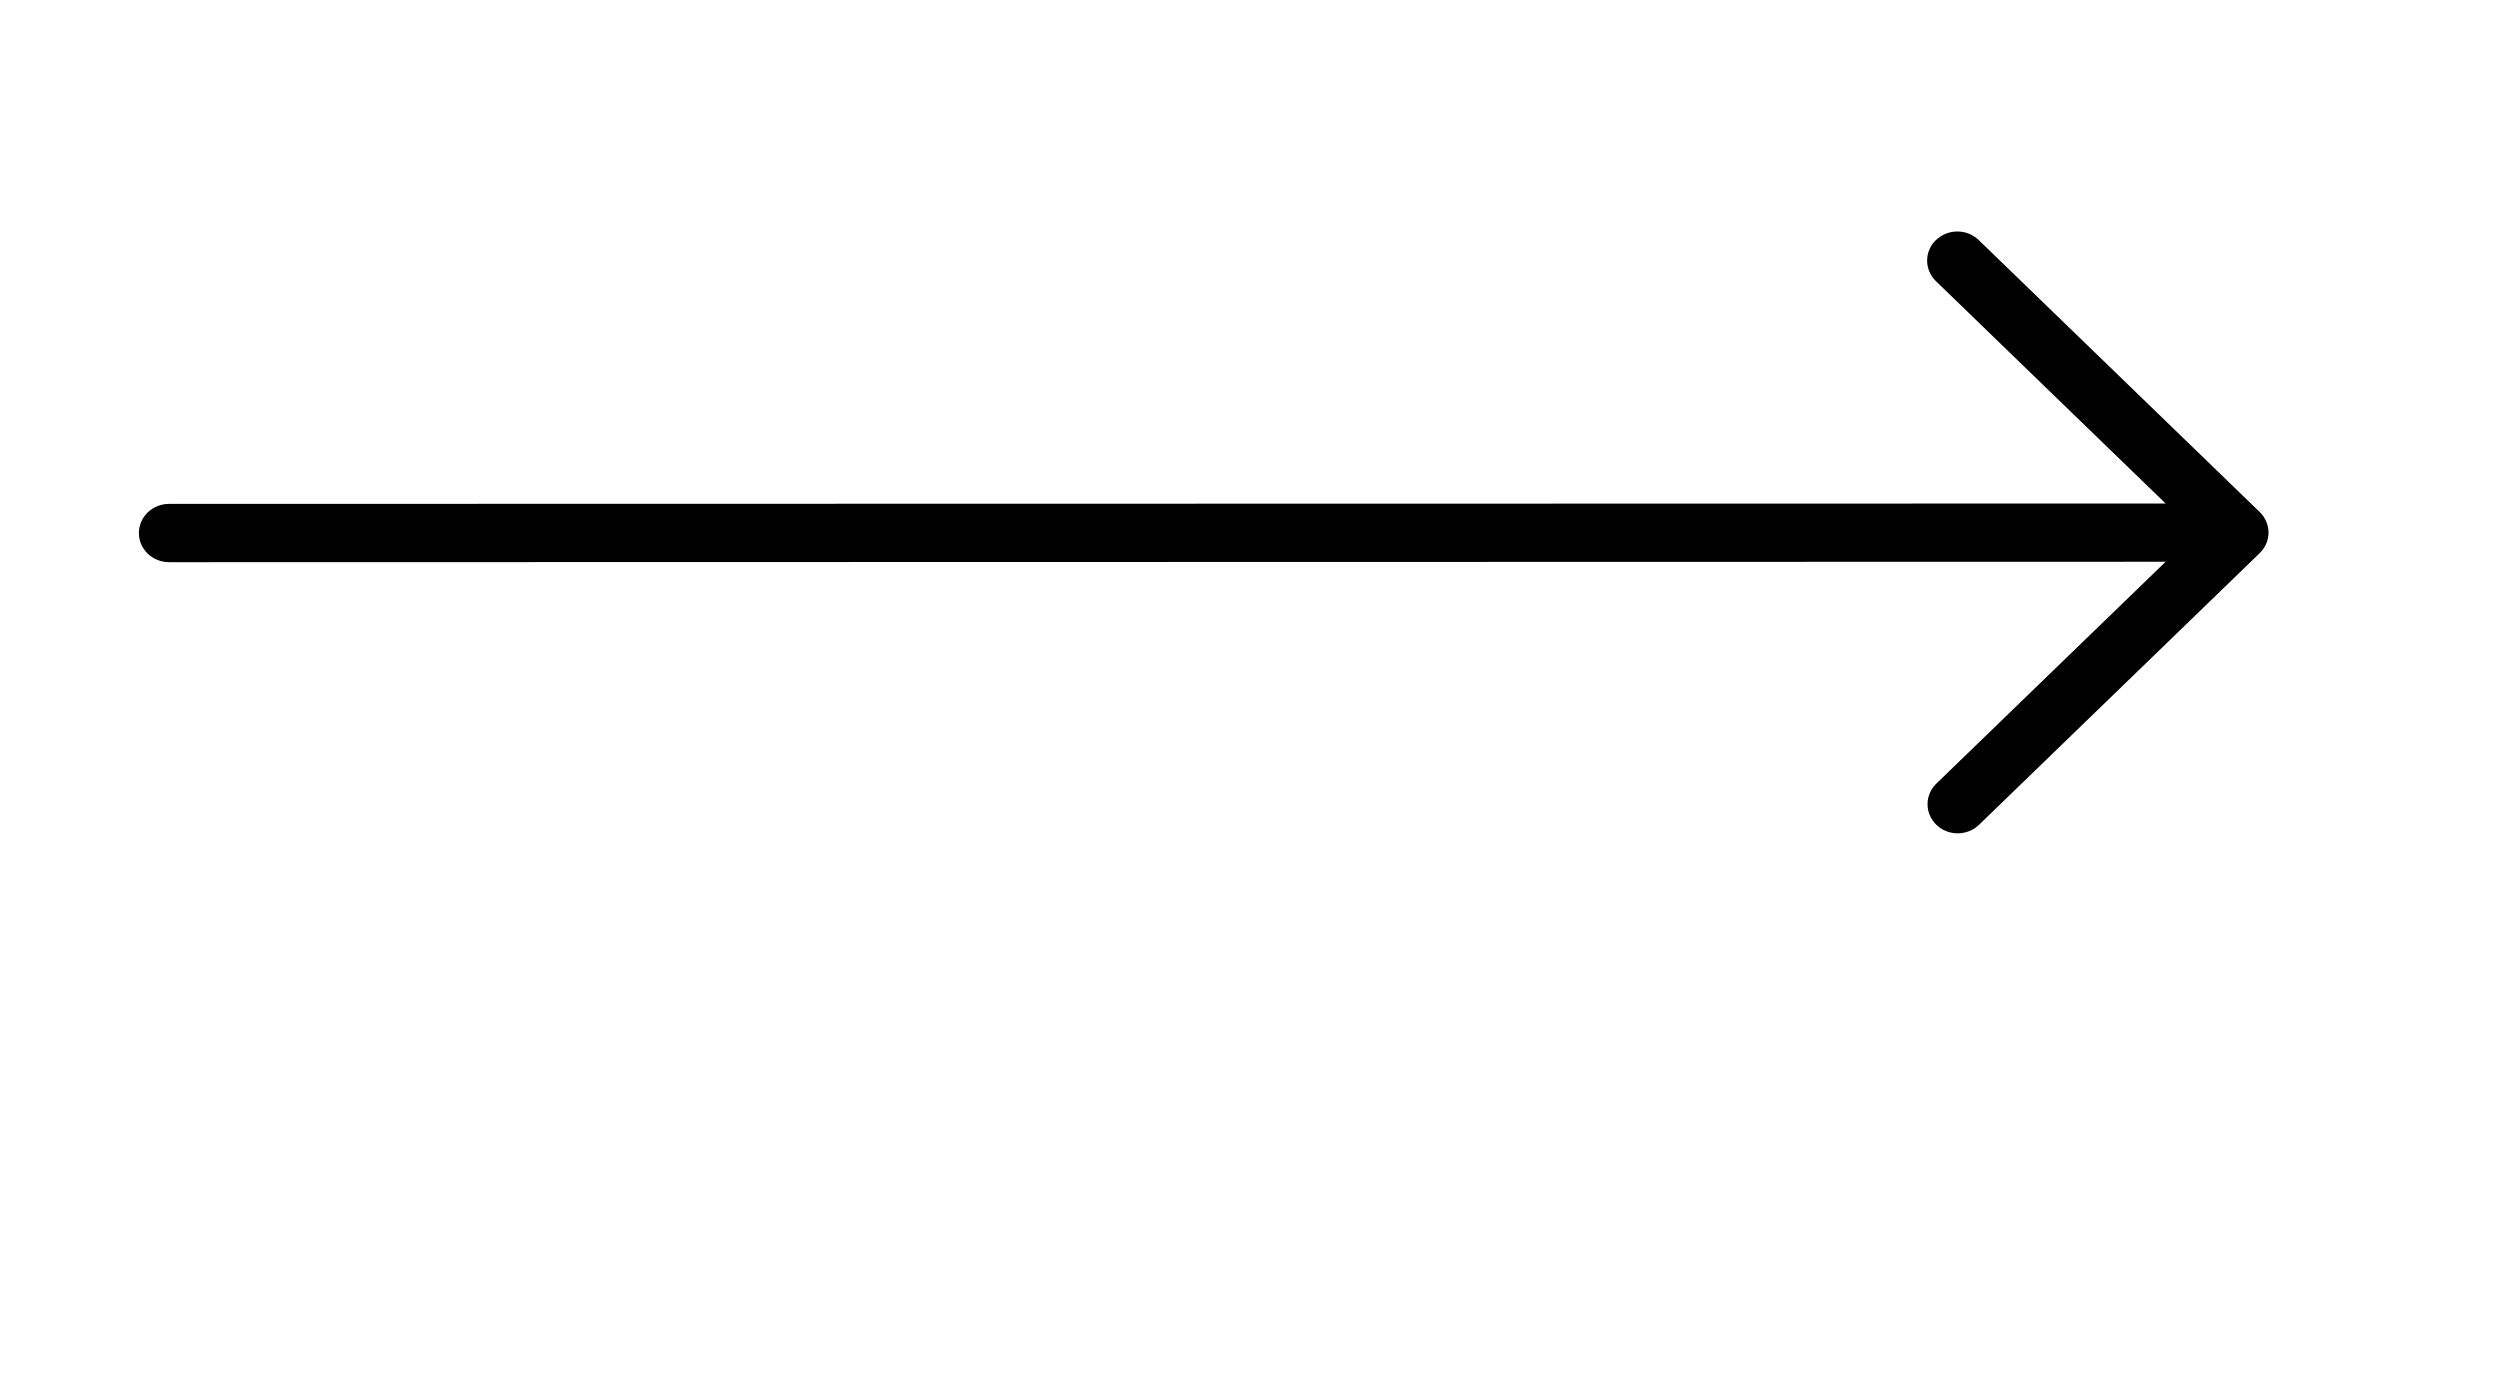
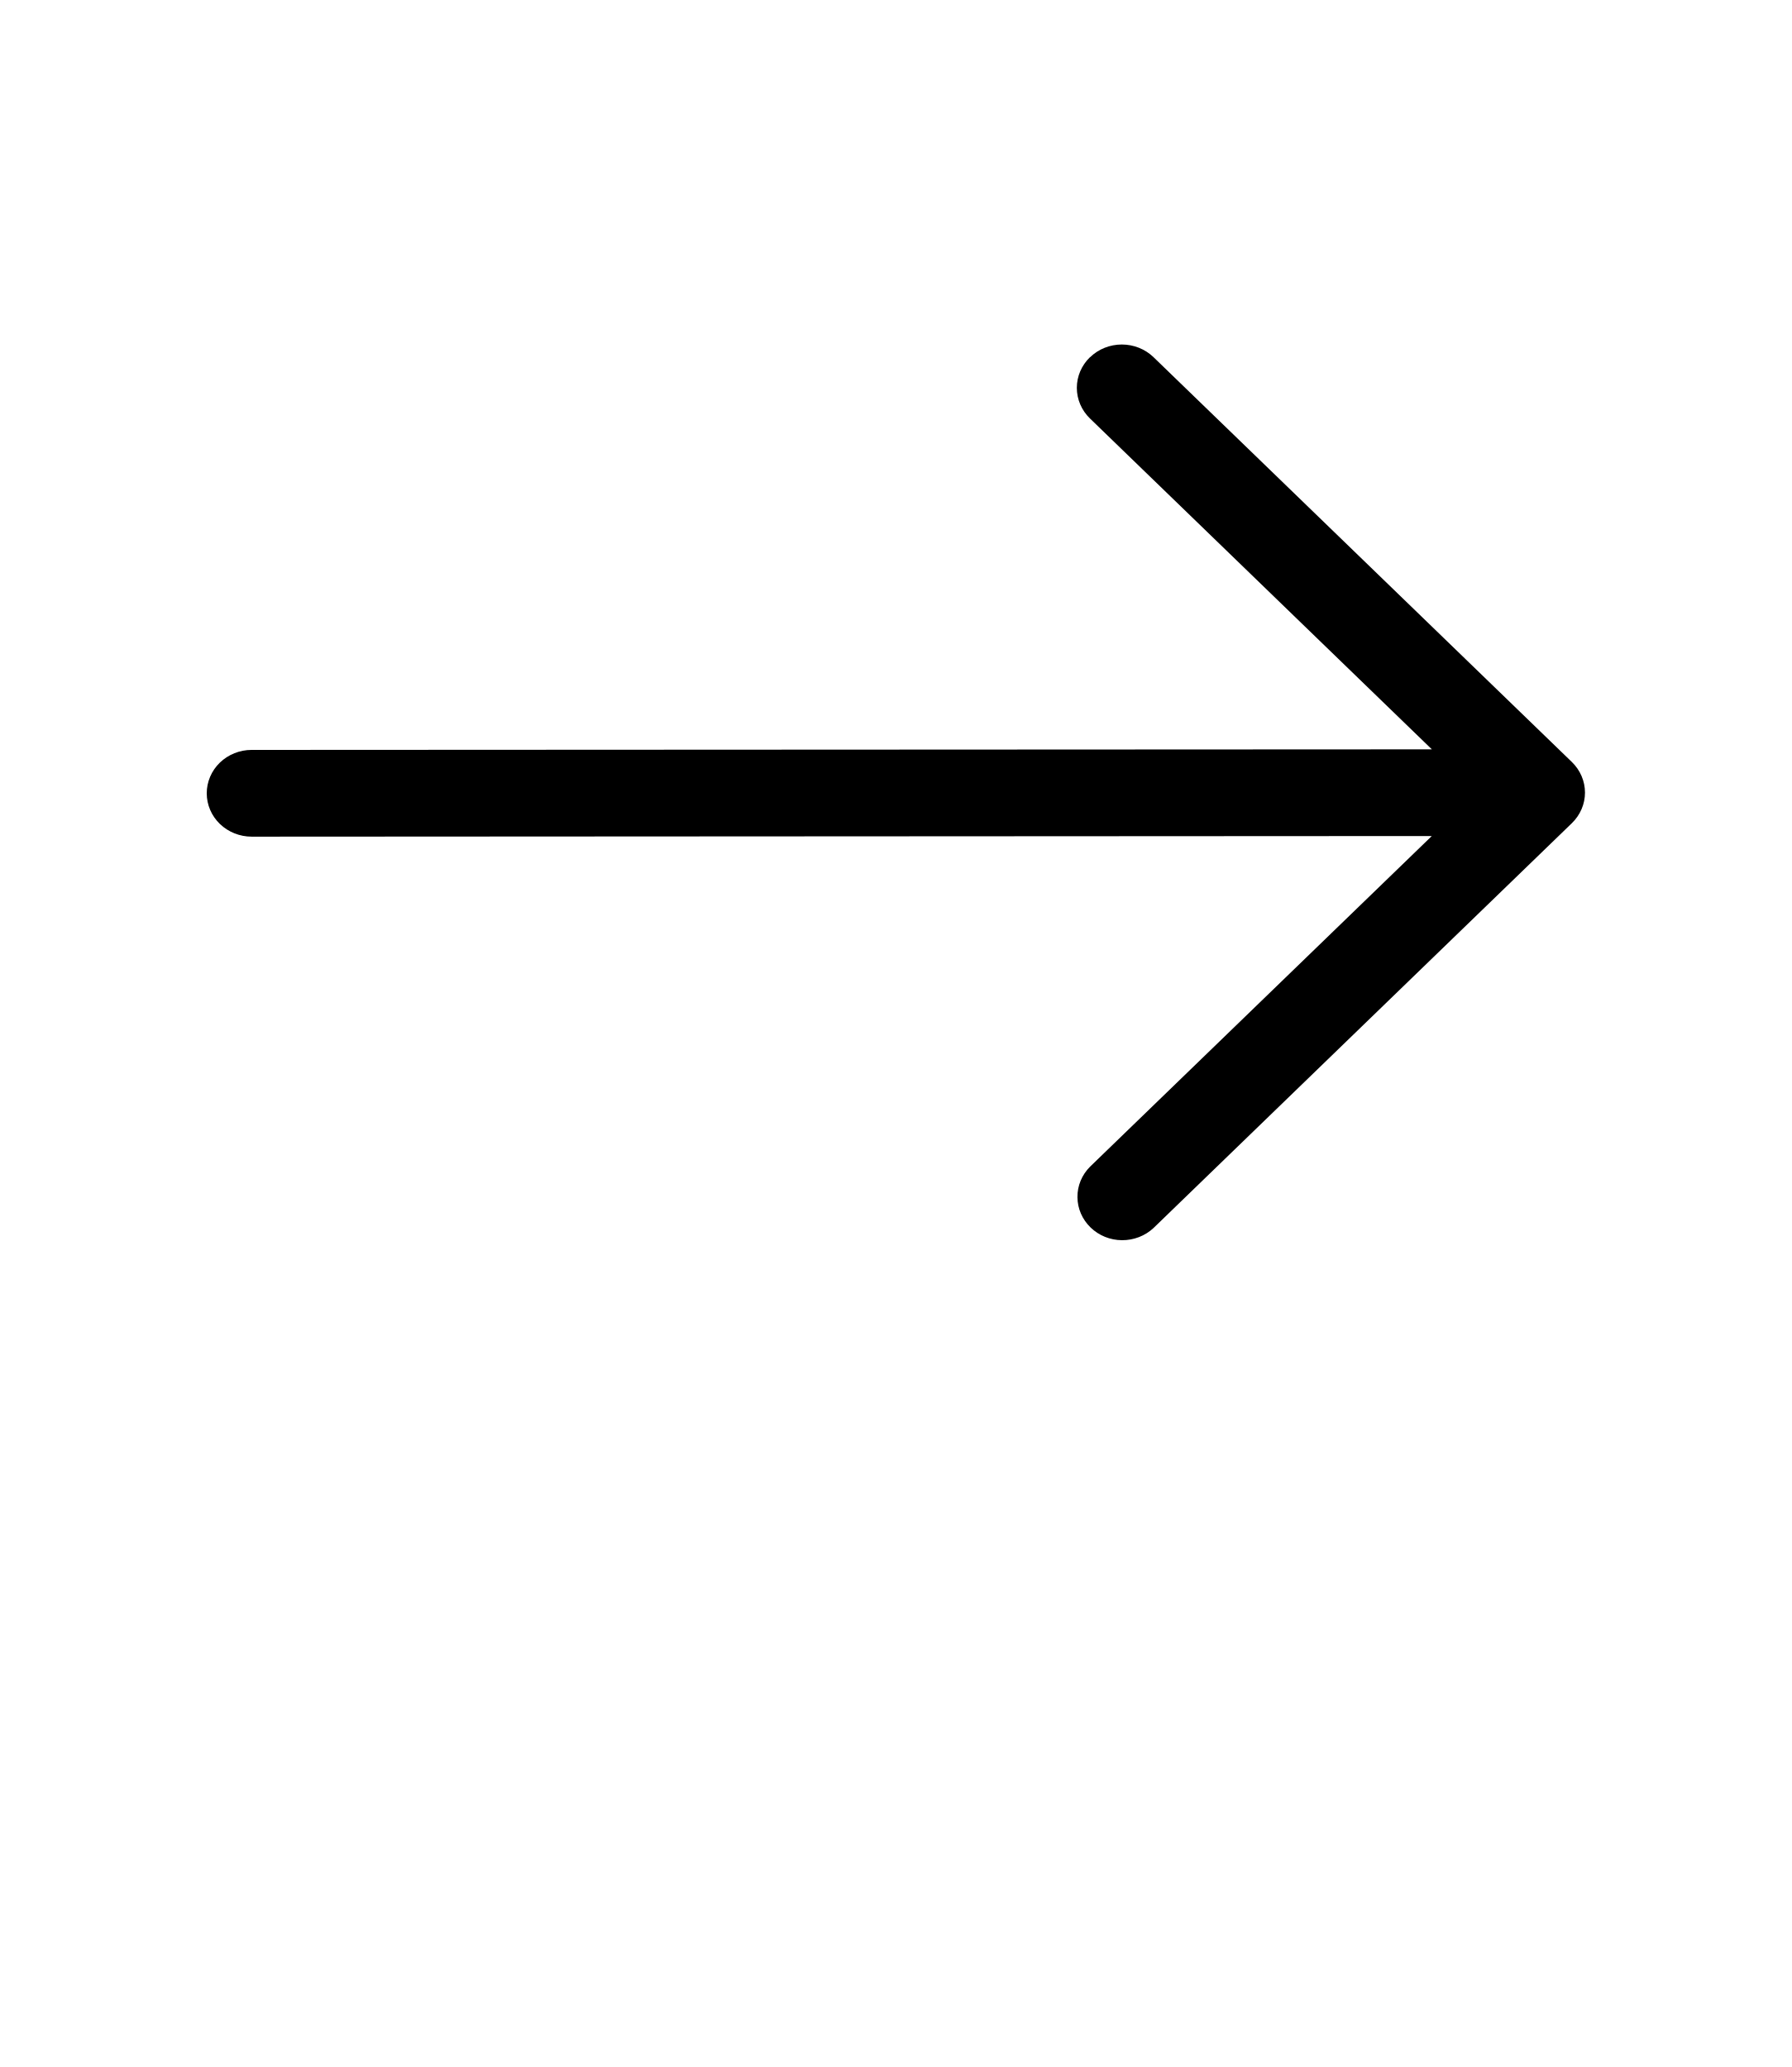
- <svg xmlns="http://www.w3.org/2000/svg" width="54" height="30" viewBox="0 0 54 30" fill="none">
-   <path fill-rule="evenodd" clip-rule="evenodd" d="M41.819 5.184C41.941 5.066 42.106 5 42.279 5C42.452 5 42.617 5.066 42.739 5.184L48.809 11.059C48.931 11.177 49 11.337 49 11.504C49 11.67 48.931 11.83 48.809 11.948L42.739 17.823C42.616 17.938 42.452 18.001 42.281 18C42.11 17.999 41.947 17.933 41.826 17.816C41.705 17.699 41.636 17.541 41.635 17.376C41.633 17.211 41.699 17.052 41.818 16.933L46.777 12.134L3.652 12.143C3.48 12.143 3.314 12.077 3.191 11.959C3.069 11.841 3 11.681 3 11.514C3 11.348 3.068 11.187 3.19 11.069C3.312 10.951 3.478 10.884 3.651 10.884L46.778 10.876L41.817 6.074C41.695 5.956 41.626 5.796 41.626 5.629C41.626 5.462 41.695 5.302 41.817 5.184" fill="black" />
+ <svg xmlns="http://www.w3.org/2000/svg" width="26" height="30" viewBox="0 0 26 30" fill="none">
+   <path fill-rule="evenodd" clip-rule="evenodd" d="M15.819 5.184C15.941 5.066 16.106 5 16.279 5C16.451 5 16.617 5.066 16.739 5.184L22.809 11.059C22.931 11.177 23 11.337 23 11.504C23 11.67 22.931 11.83 22.809 11.948L16.739 17.823C16.616 17.938 16.452 18.001 16.281 18C16.11 17.999 15.947 17.933 15.826 17.816C15.705 17.699 15.636 17.541 15.635 17.376C15.633 17.211 15.699 17.052 15.818 16.933L20.777 12.134L3.652 12.143C3.48 12.143 3.314 12.077 3.191 11.959C3.069 11.841 3 11.681 3 11.514C3 11.348 3.068 11.187 3.19 11.069C3.312 10.951 3.478 10.884 3.651 10.884L20.778 10.876L15.817 6.074C15.695 5.956 15.626 5.796 15.626 5.629C15.626 5.462 15.695 5.302 15.817 5.184" fill="black" />
</svg>
